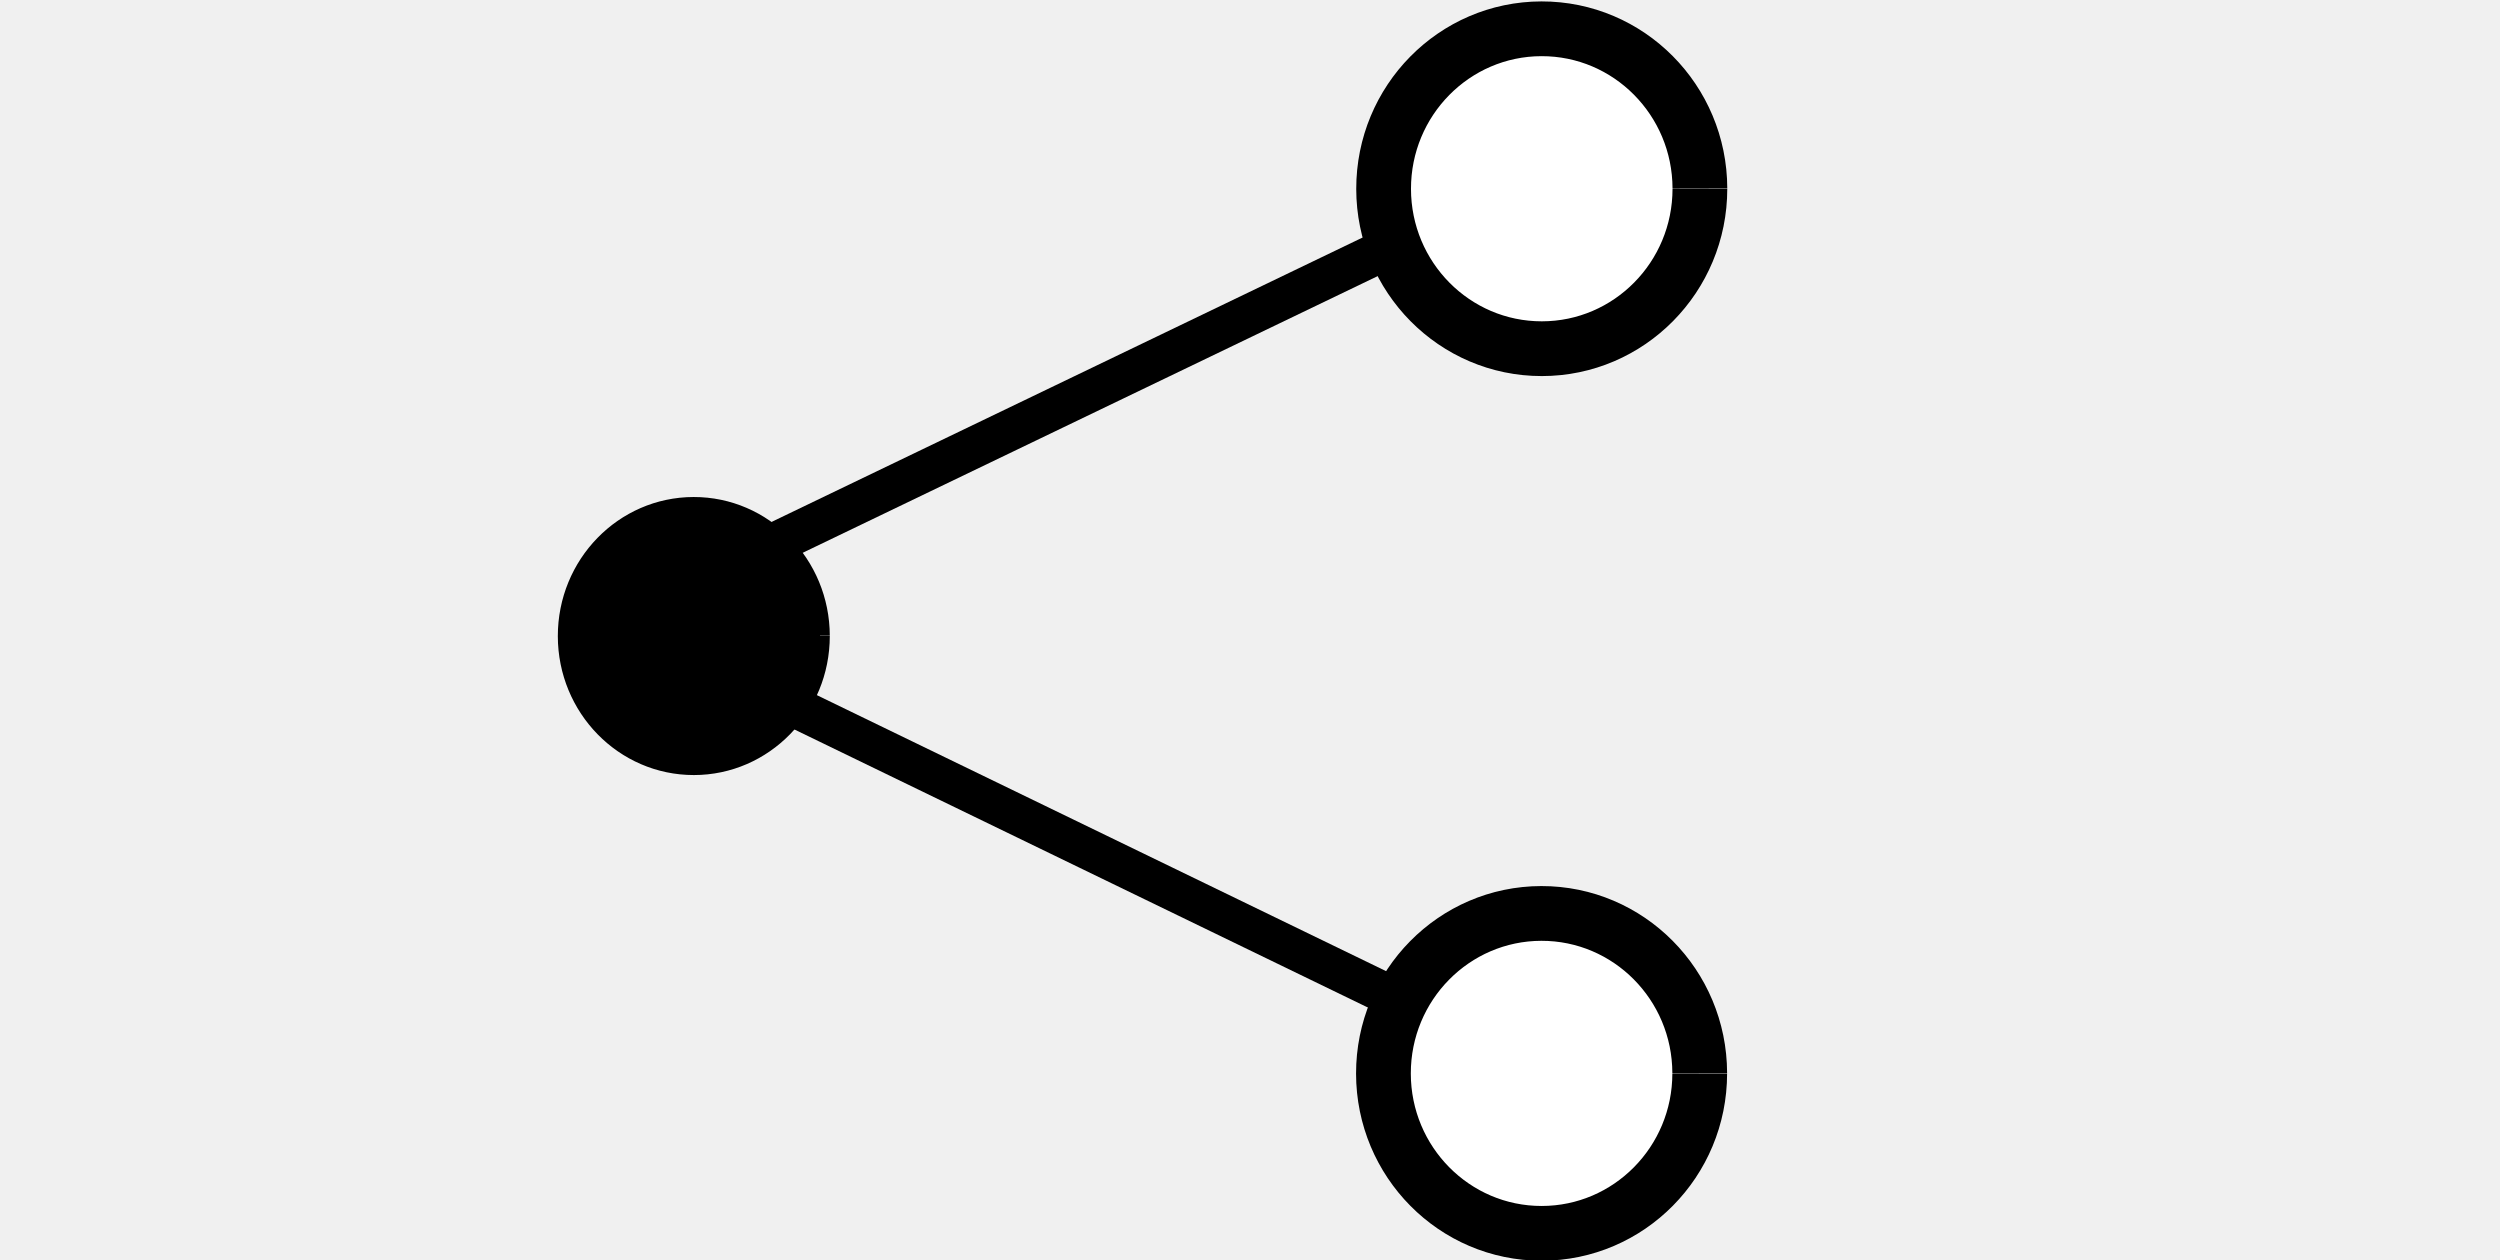
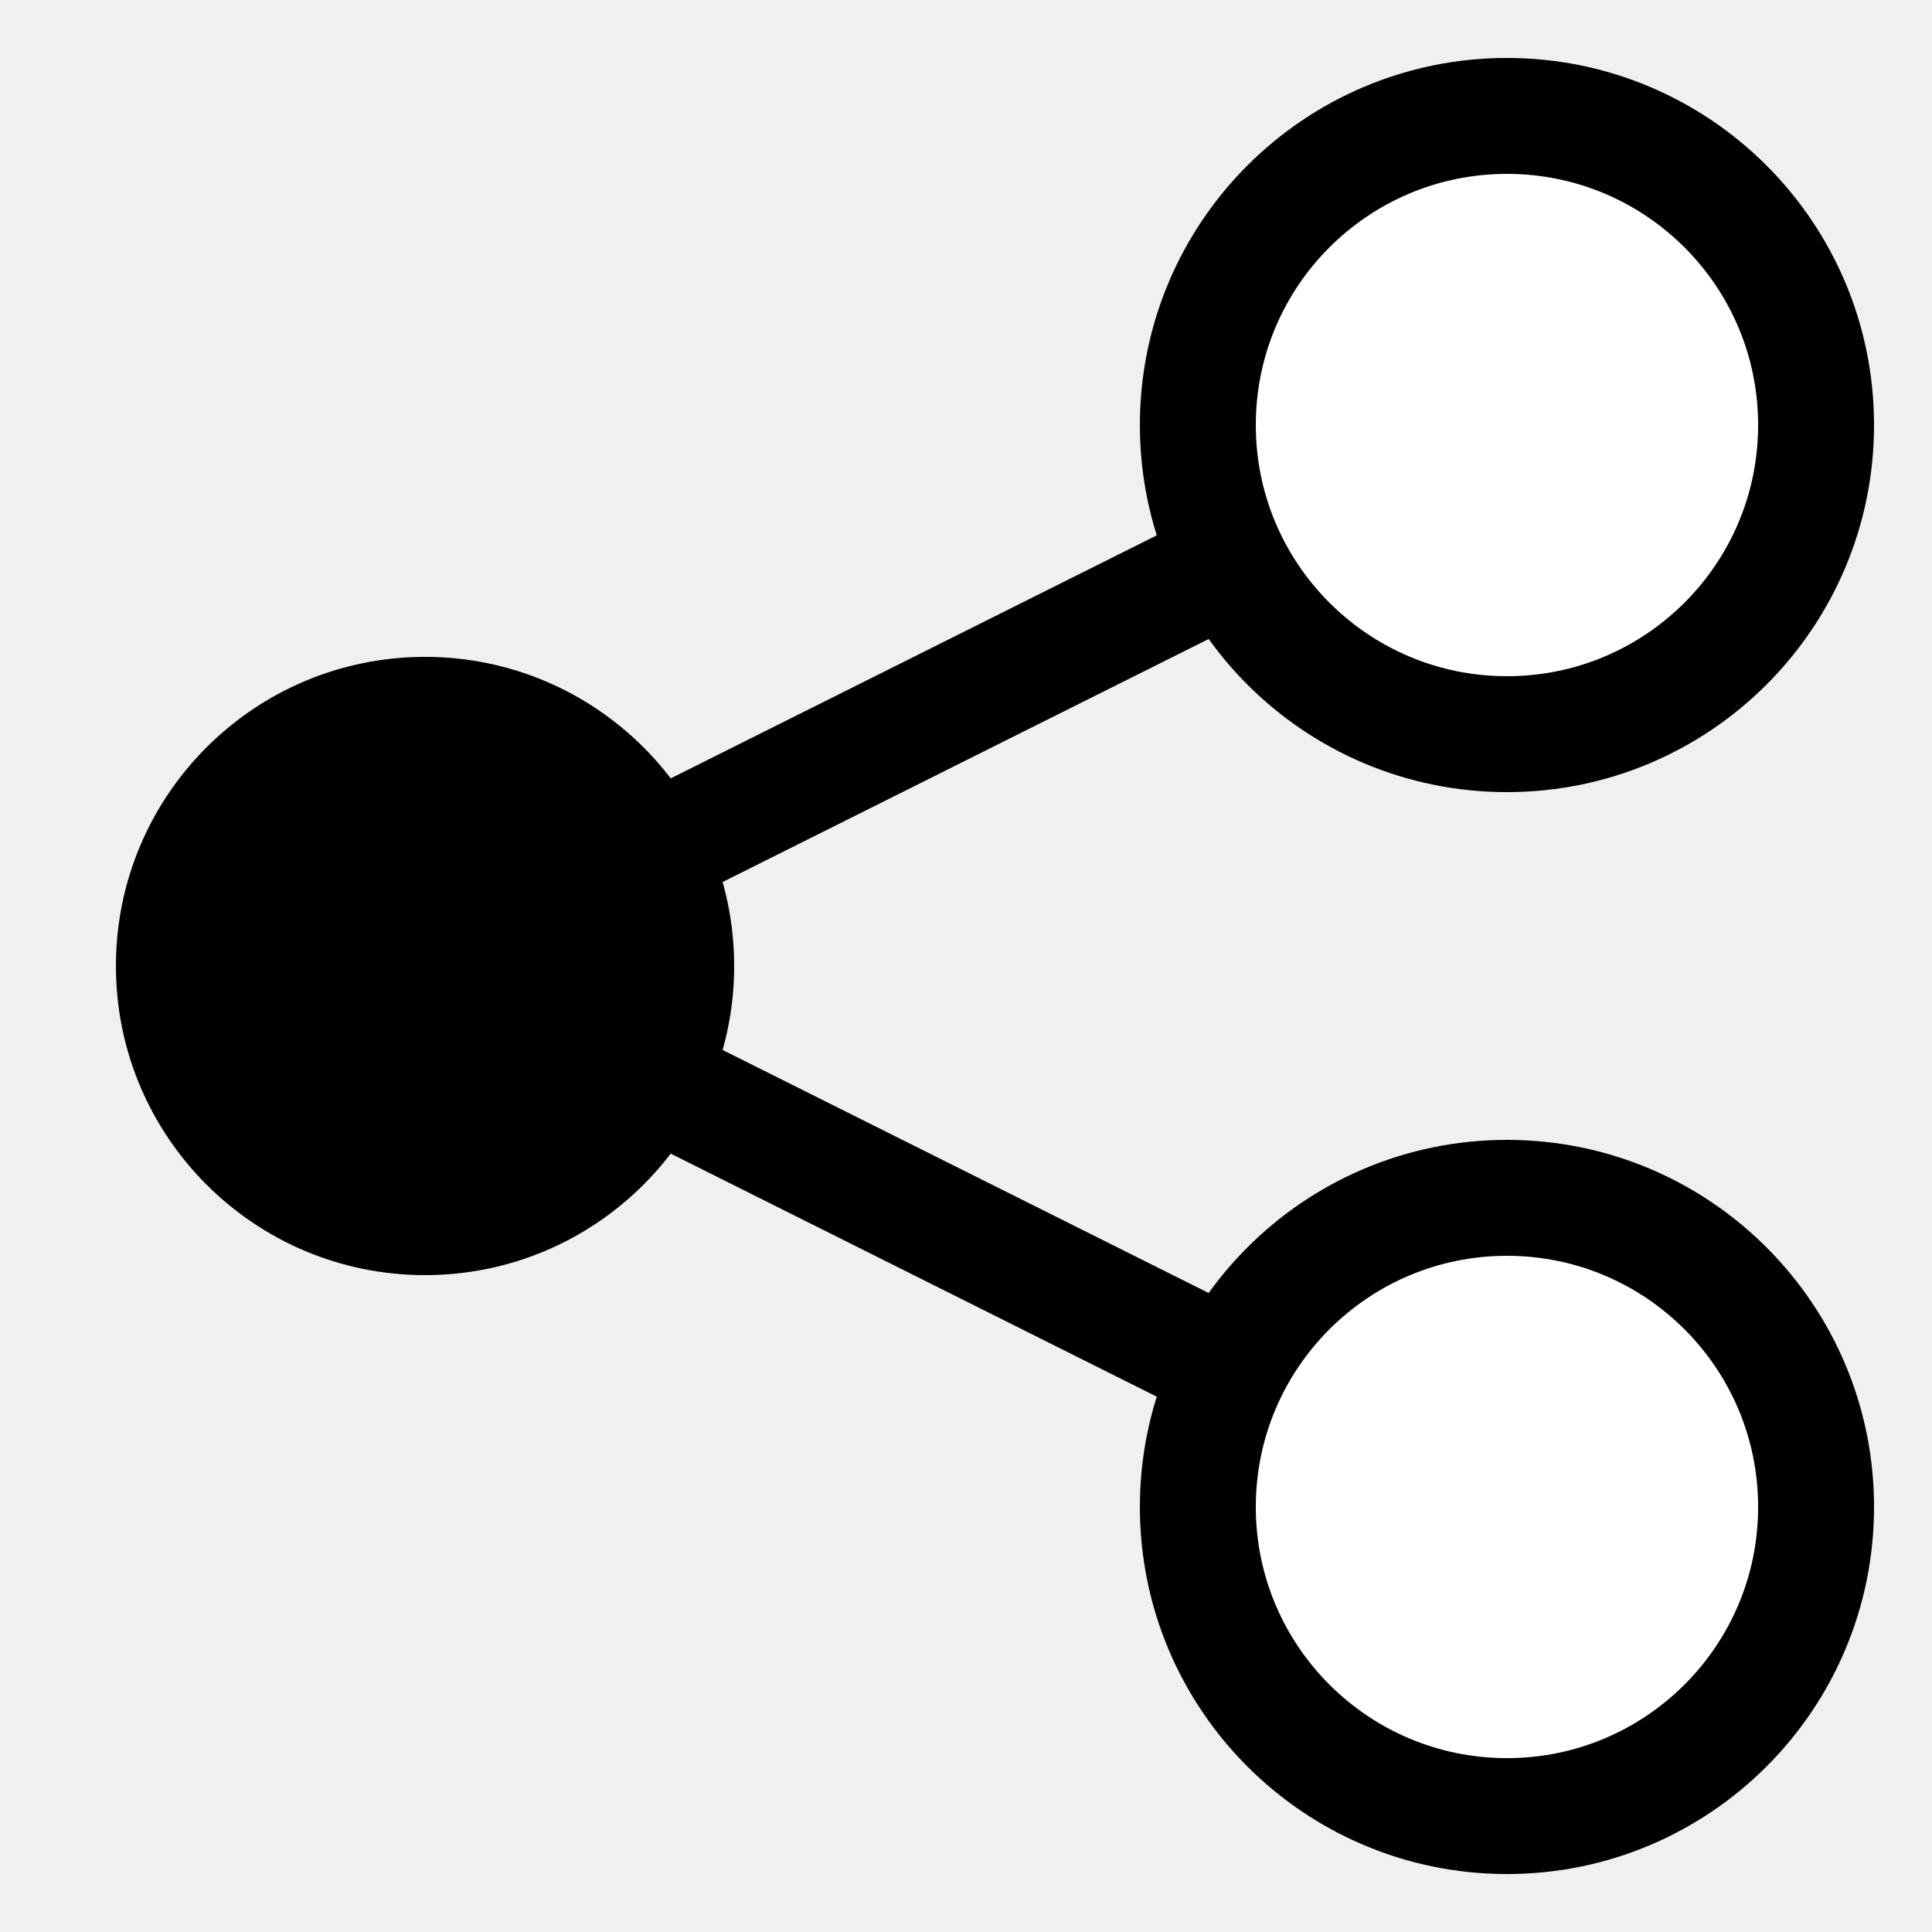
- <svg xmlns="http://www.w3.org/2000/svg" width="187.756" height="94.577" viewBox="0 0 187.756 94.577" version="1.1" id="svg5">
-   <defs id="defs2">
-     </defs>
-   <g id="layer1" transform="translate(85.11561,-24.10273)">
-     <path style="fill:none;stroke:#000000;stroke-width:3.103;stroke-linecap:butt;stroke-linejoin:miter;stroke-miterlimit:4;stroke-dasharray:none;stroke-opacity:1" d="M -38.927,70.679 35.542,34.846" id="path9648" />
-     <path style="fill:#000000;fill-opacity:1;stroke:#000000;stroke-width:1.467;stroke-linejoin:round" id="path47443" d="m -23.53,71.87 a 9.479,9.708 0 0 1 -9.474,9.708 9.479,9.708 0 0 1 -9.484,-9.696 9.479,9.708 0 0 1 9.463,-9.719 9.479,9.708 0 0 1 9.495,9.685" />
-     <path style="fill:#ffffff;fill-opacity:1;stroke:#000000;stroke-width:4.112;stroke-linejoin:round;stroke-miterlimit:4;stroke-dasharray:none" id="path48420" d="M 42.551,38.278 A 11.877,12.013 0 0 1 30.681,50.291 11.877,12.013 0 0 1 18.797,38.292 11.877,12.013 0 0 1 30.654,26.265 11.877,12.013 0 0 1 42.551,38.251" />
-     <path style="fill:none;stroke:#000000;stroke-width:3.056;stroke-linecap:butt;stroke-linejoin:miter;stroke-miterlimit:4;stroke-dasharray:none;stroke-opacity:1" d="M -38.944,70.649 35.414,106.703" id="path48494" />
-     <path style="fill:#ffffff;fill-opacity:1;stroke:#000000;stroke-width:4.112;stroke-linejoin:round;stroke-miterlimit:4;stroke-dasharray:none" id="path48502" d="M 42.538,104.717 A 11.877,12.013 0 0 1 30.668,116.73 11.877,12.013 0 0 1 18.784,104.731 11.877,12.013 0 0 1 30.641,92.704 11.877,12.013 0 0 1 42.538,104.69" />
-   </g>
+ <svg xmlns="http://www.w3.org/2000/svg" width="100" height="100" viewBox="0 0 100 100">
+   <line x1="22" y1="50" x2="78" y2="22" style="stroke:black;stroke-width:6" />
+   <line x1="22" y1="50" x2="78" y2="78" style="stroke:black;stroke-width:6" />
+   <circle cx="22" cy="50" r="16" stroke="" stroke-width="6" fill="" />
+   <circle cx="78" cy="22" r="16" stroke="black" stroke-width="6" fill="white" />
+   <circle cx="78" cy="78" r="16" stroke="black" stroke-width="6" fill="white" />
</svg>
